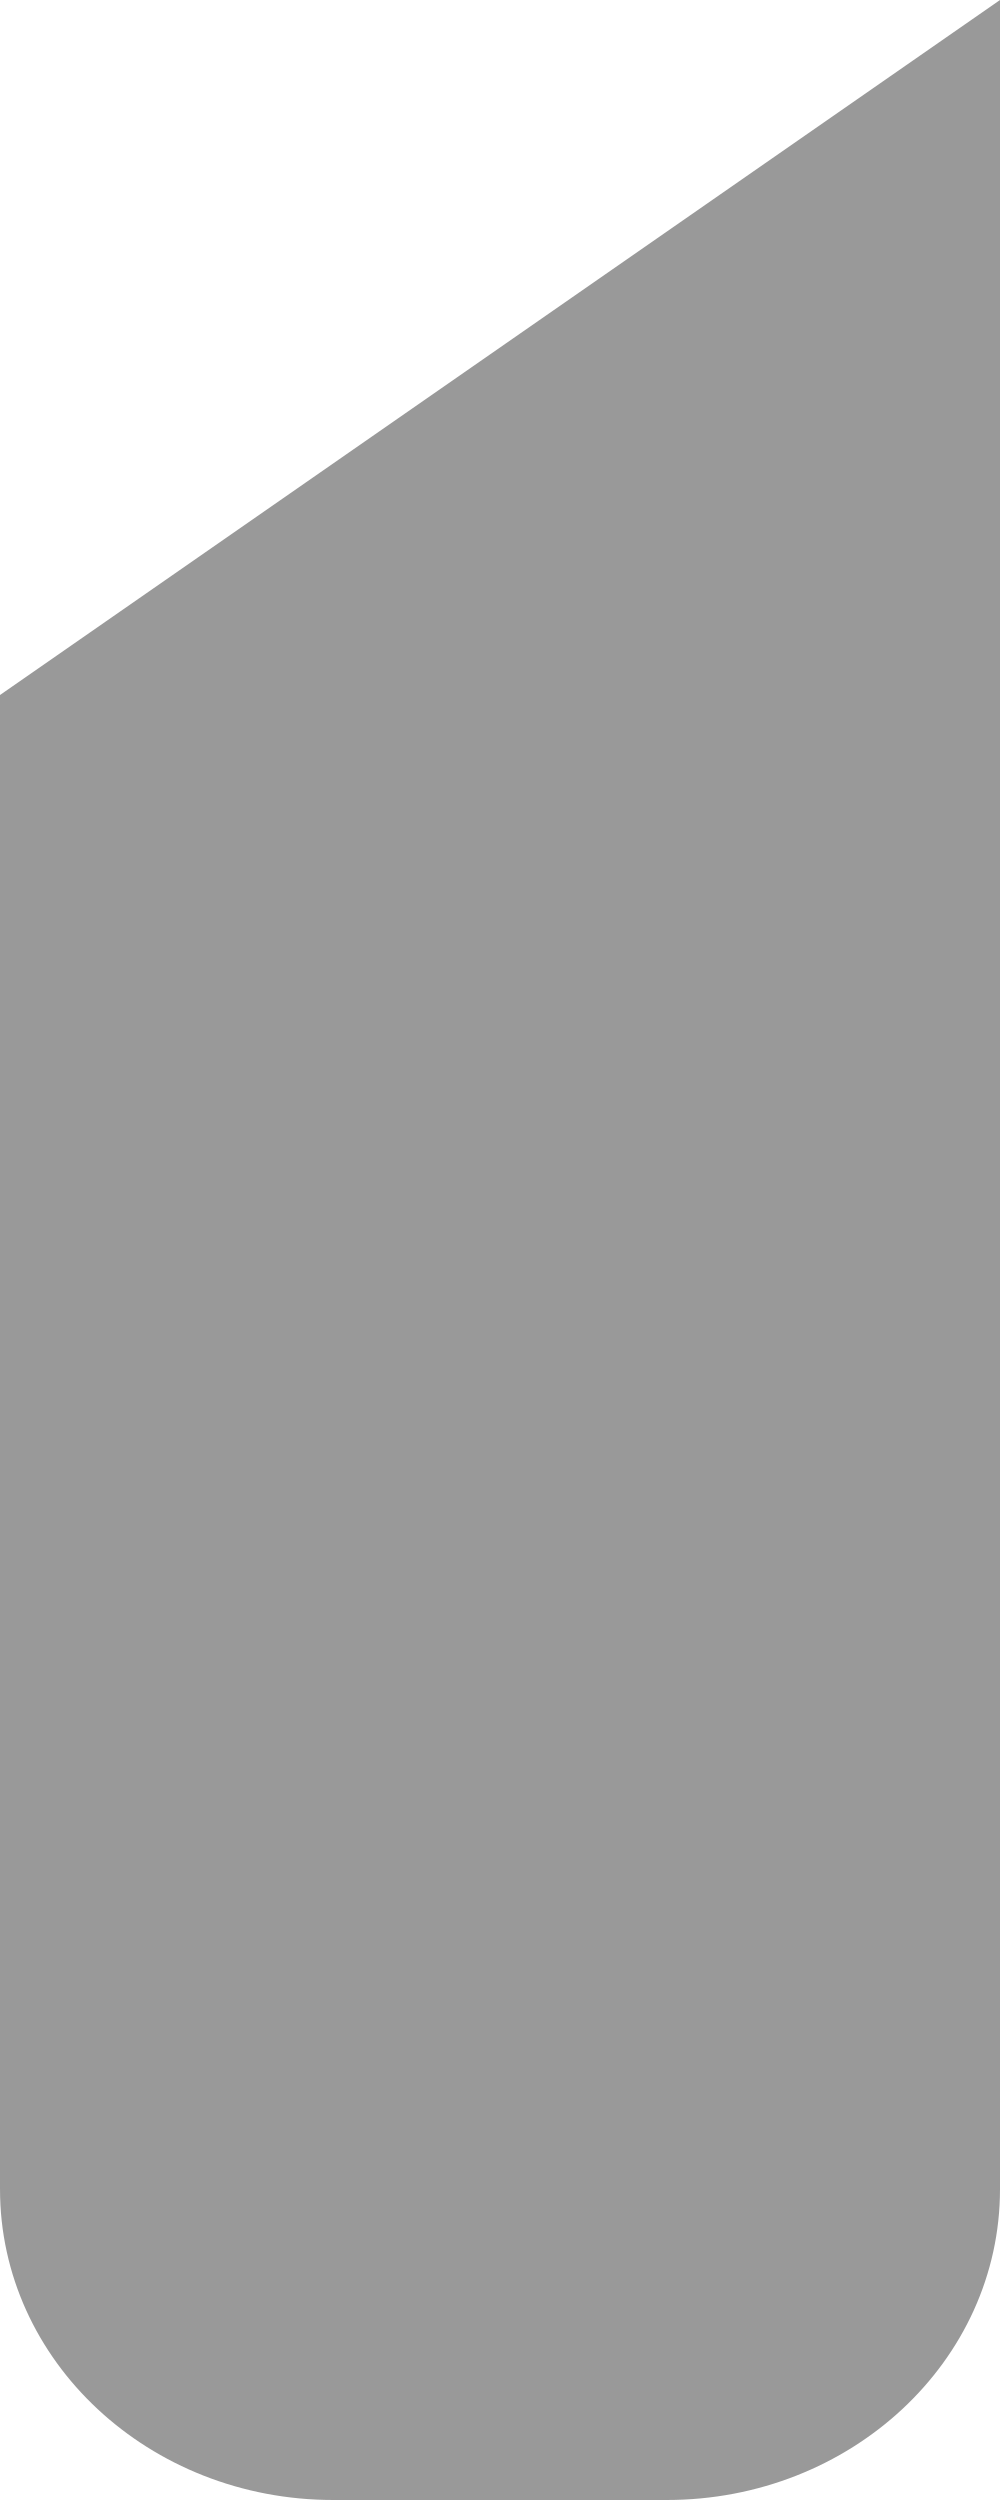
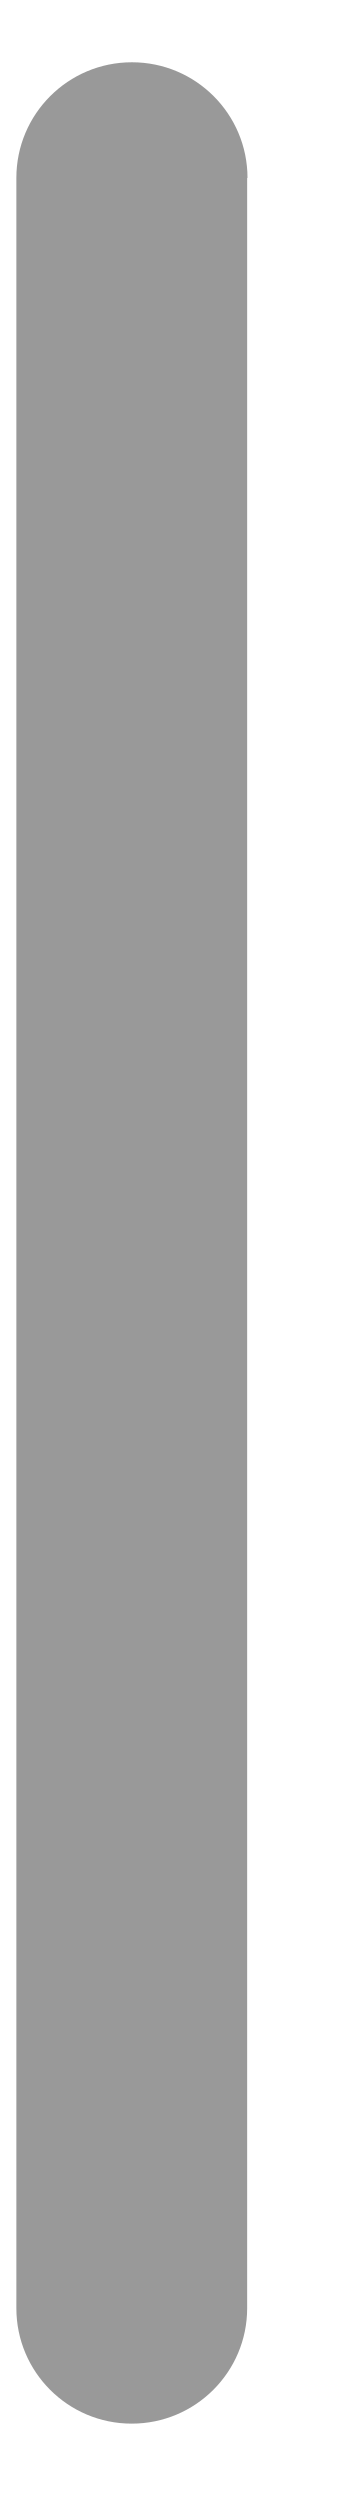
- <svg xmlns="http://www.w3.org/2000/svg" version="1.1" width="6px" height="15px">
-   <g transform="matrix(1 0 0 1 -412 -501 )">
-     <path d="M 6.87373264429951E-05 13.135  C 6.87373264429951E-05 14.166  0.894 15  2 15  L 4 15  C 5.105 15  6 14.166  6 13.135  L 6 0  L 0 4.17  L 0 13.135  Z " fill-rule="nonzero" fill="#999999" stroke="none" transform="matrix(1 0 0 1 412 501 )" />
+ <svg xmlns="http://www.w3.org/2000/svg" version="1.1" width="3px" height="22px">
+   <g transform="matrix(1 0 0 1 -77 -608 )">
+     <path d="M 2.175 1.566  L 2.178 1.566  C 2.178 1.004  1.723 0.548  1.161 0.548  C 0.599 0.548  0.144 1.004  0.144 1.566  L 0.144 20.312  C 0.144 20.873  0.598 21.328  1.159 21.328  C 1.72 21.328  2.175 20.873  2.175 20.312  L 2.175 1.566  Z " fill-rule="nonzero" fill="#999999" stroke="none" transform="matrix(1 0 0 1 77 608 )" />
  </g>
</svg>
